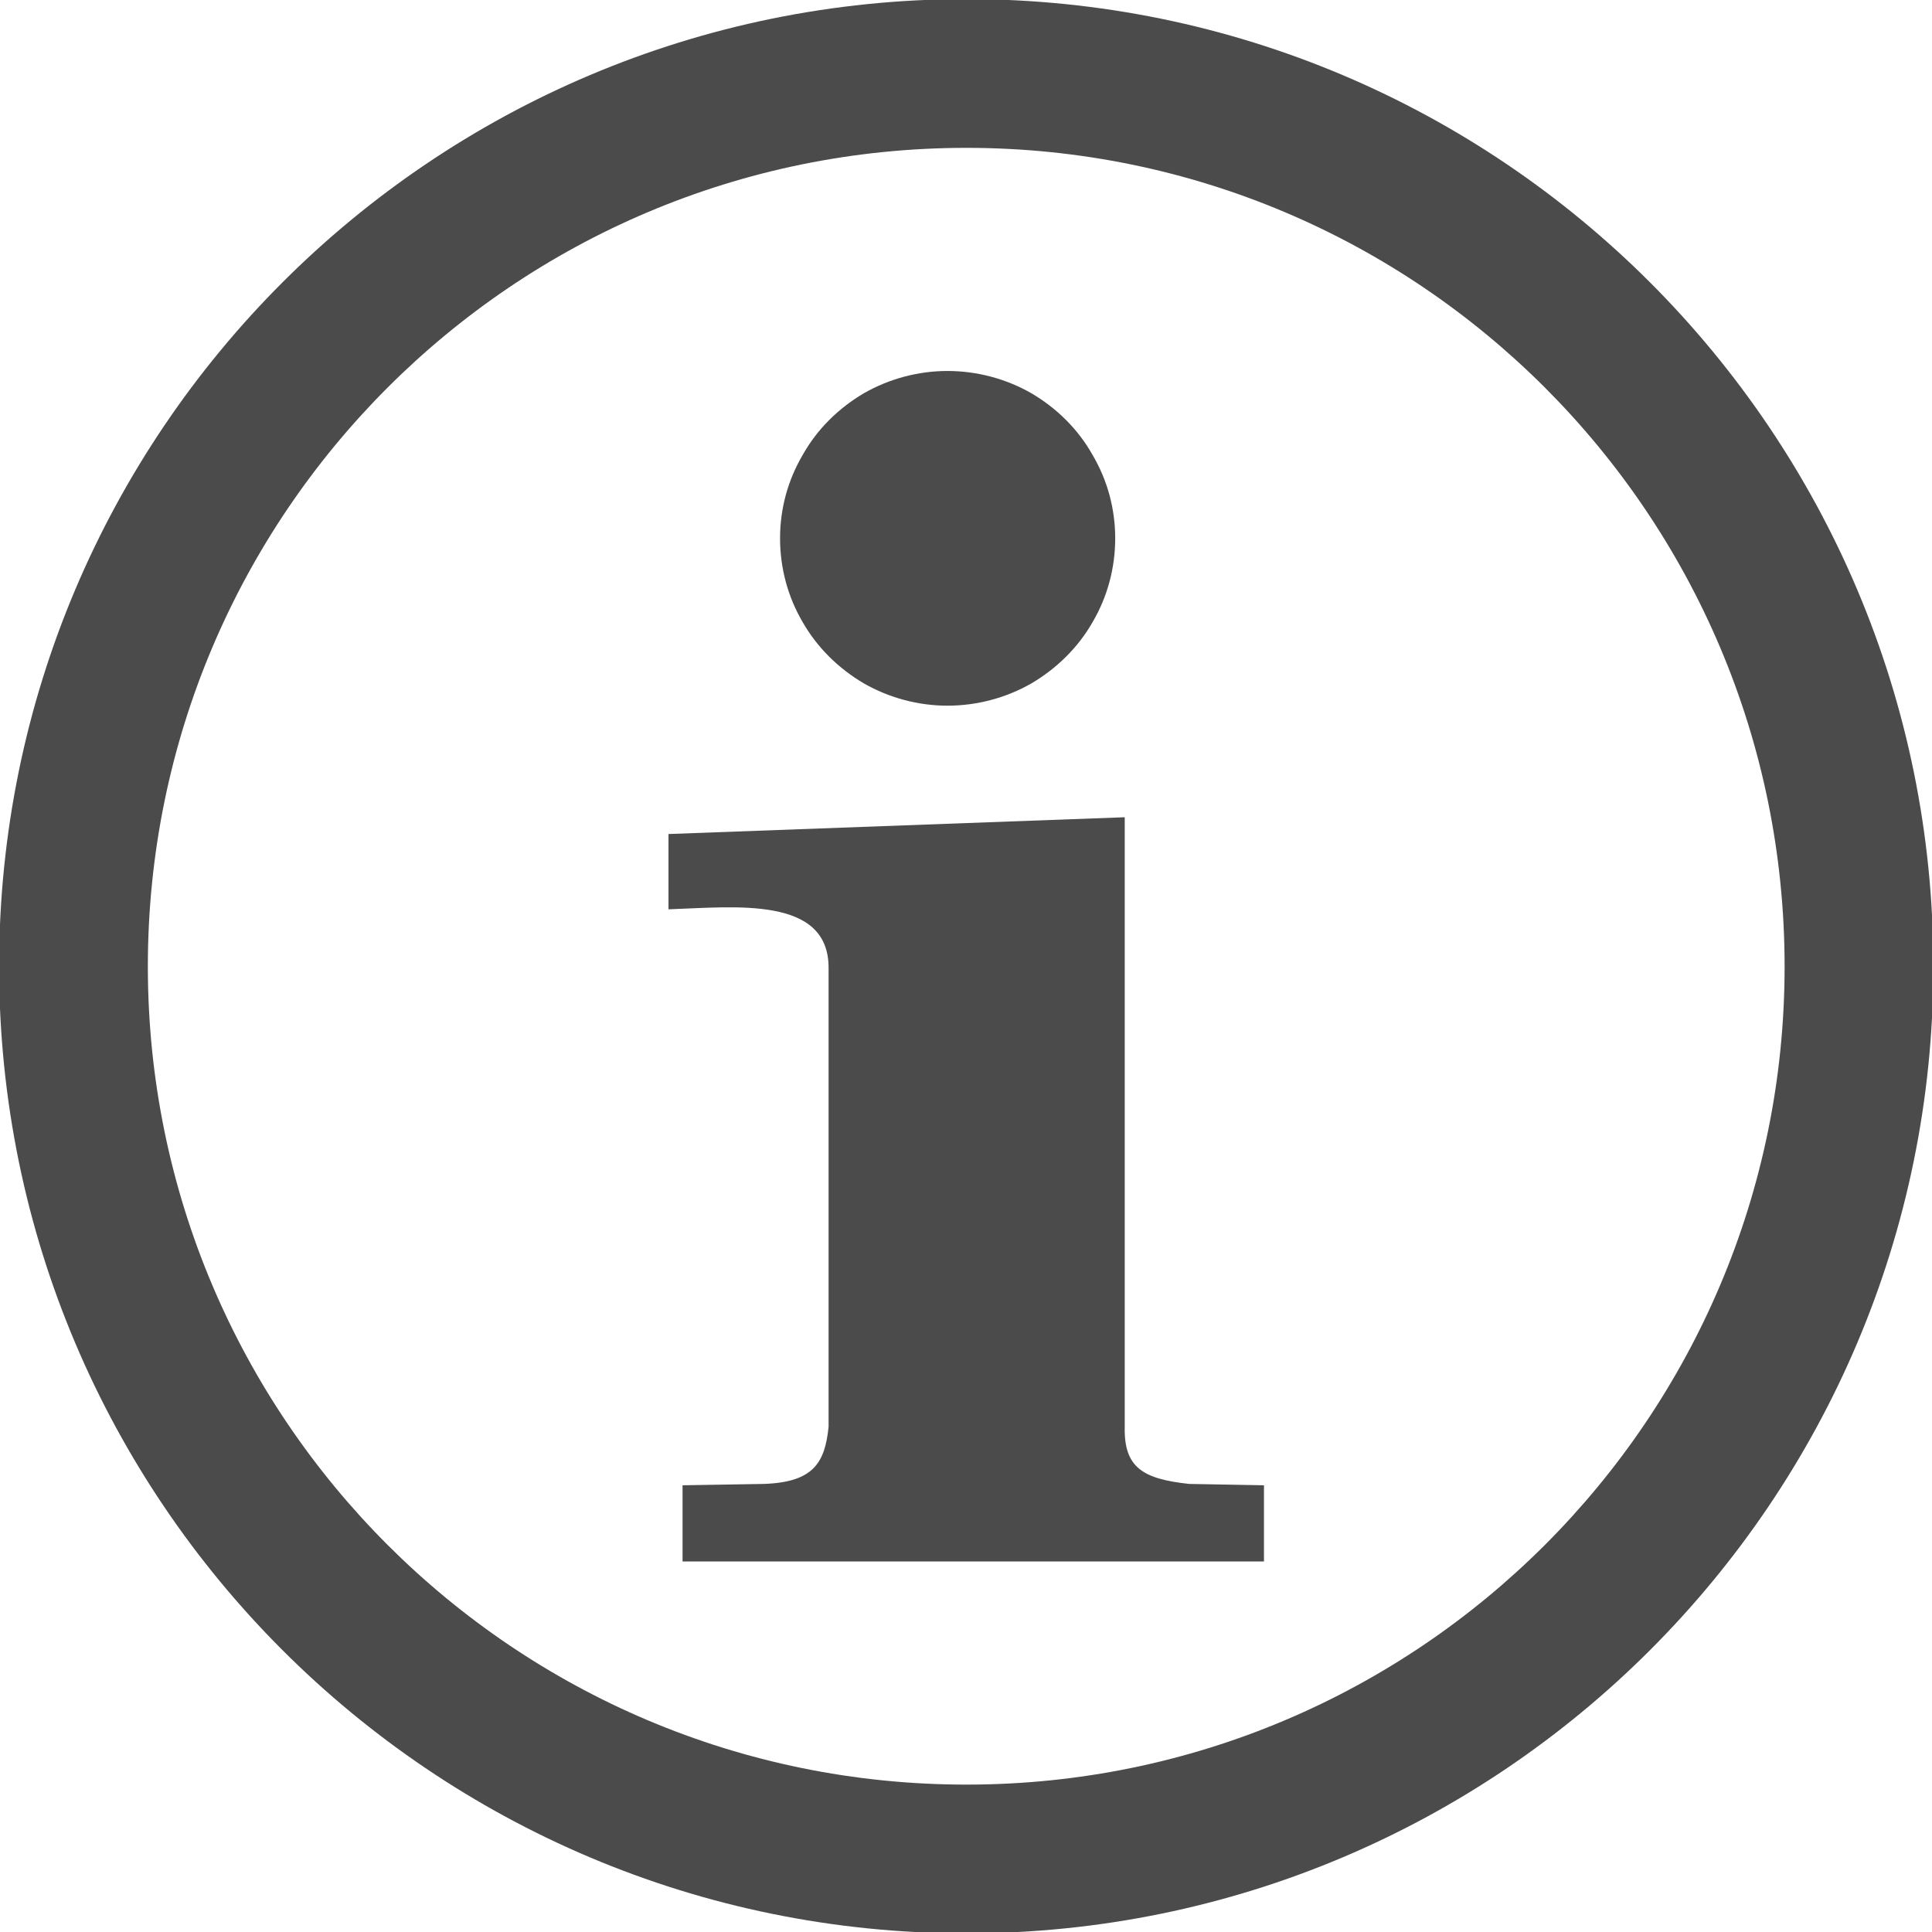
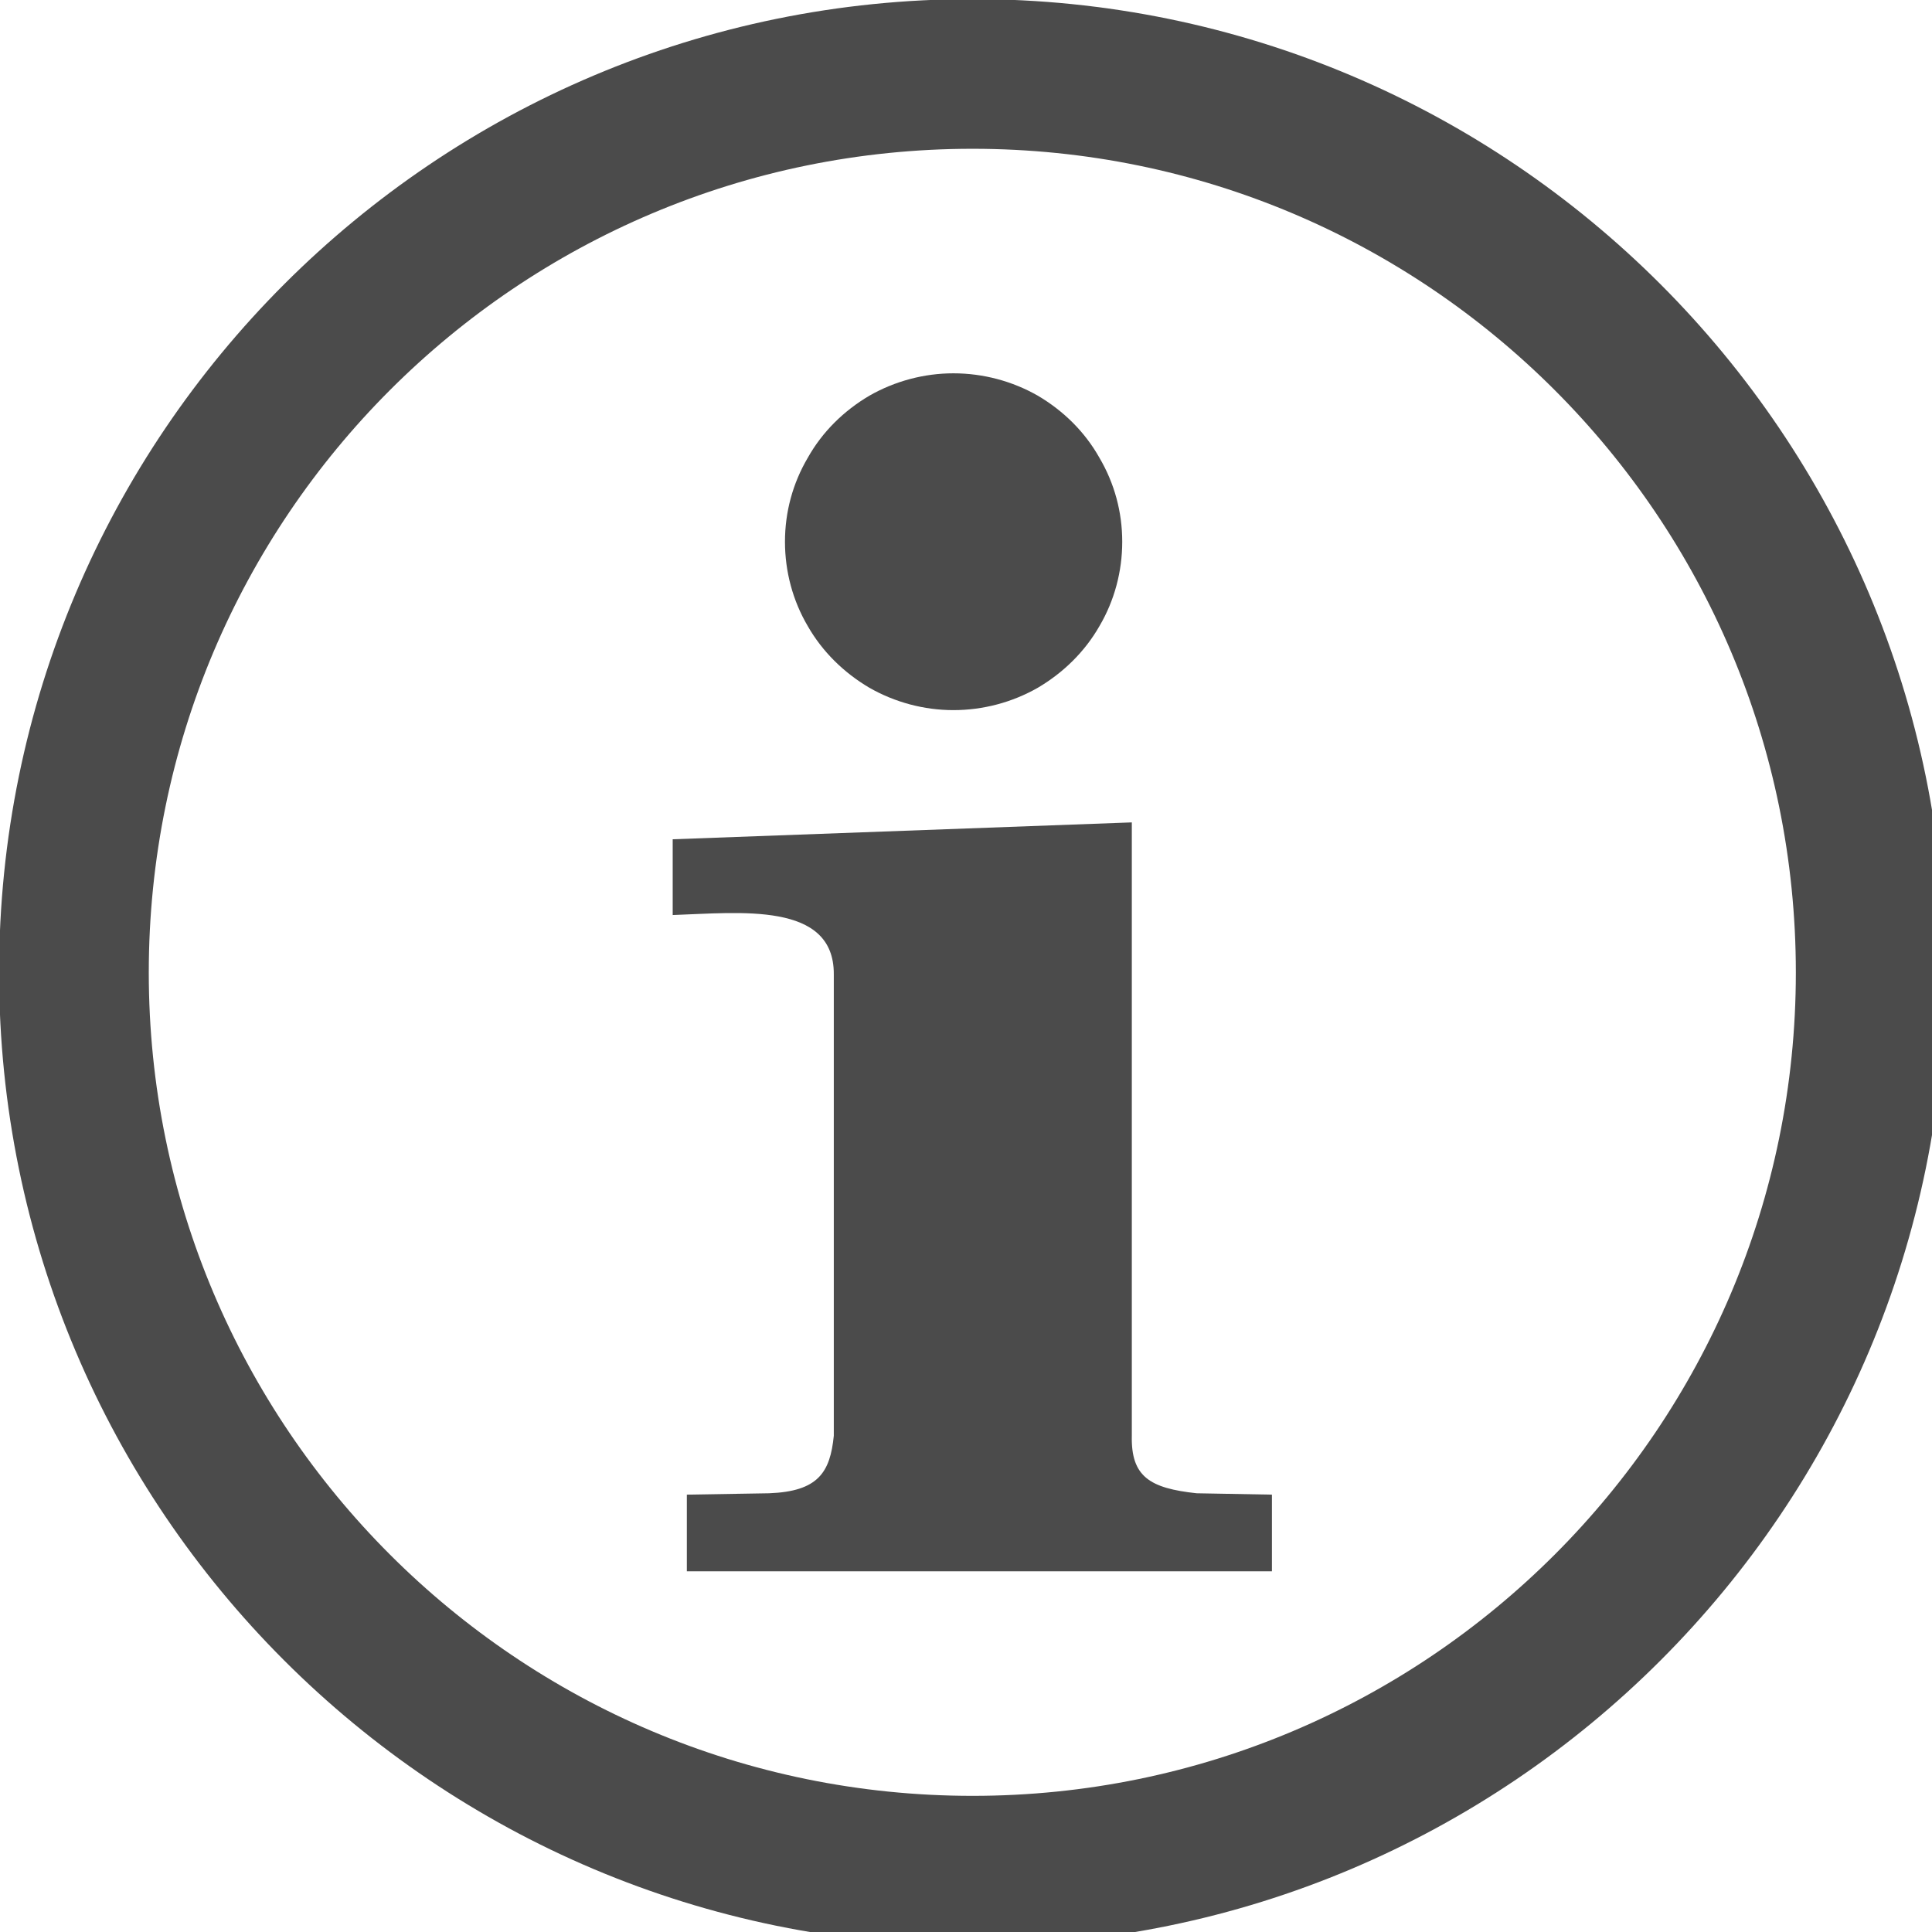
- <svg xmlns="http://www.w3.org/2000/svg" xmlns:ns1="http://xml.openoffice.org/svg/export" version="1.2" width="42.6mm" height="42.6mm" viewBox="0 0 4260 4260" preserveAspectRatio="xMidYMid" fill-rule="evenodd" stroke-width="28.222" stroke-linejoin="round" xml:space="preserve">
-   <defs class="ClipPathGroup">
+ <svg xmlns="http://www.w3.org/2000/svg" version="1.2" width="160" height="160" viewBox="0 0 4233.333 4233.333" preserveAspectRatio="xMidYMid" fill-rule="evenodd" stroke-width="28.222" stroke-linejoin="round" xml:space="preserve" id="svg10436">
+   <defs class="ClipPathGroup" id="defs10374">
    <clipPath id="presentation_clip_path" clipPathUnits="userSpaceOnUse">
-       <rect x="0" y="0" width="4260" height="4260" />
-     </clipPath>
-     <clipPath id="presentation_clip_path_shrink" clipPathUnits="userSpaceOnUse">
-       <rect x="4" y="4" width="4252" height="4252" />
+       <rect x="0" y="0" width="4260" height="4260" id="rect10368" />
    </clipPath>
  </defs>
-   <defs class="TextShapeIndex">
-     <g ns1:slide="id1" ns1:id-list="id3" />
-   </defs>
-   <defs class="EmbeddedBulletChars">
-     <g id="bullet-char-template-57356" transform="scale(0.0004882812,-0.0004882812)">
-       <path d="M 580,1141 L 1163,571 580,0 -4,571 580,1141 Z" />
-     </g>
-     <g id="bullet-char-template-57354" transform="scale(0.0004882812,-0.0004882812)">
-       <path d="M 8,1128 L 1137,1128 1137,0 8,0 8,1128 Z" />
-     </g>
-     <g id="bullet-char-template-10146" transform="scale(0.0004882812,-0.0004882812)">
-       <path d="M 174,0 L 602,739 174,1481 1456,739 174,0 Z M 1358,739 L 309,1346 659,739 1358,739 Z" />
-     </g>
-     <g id="bullet-char-template-10132" transform="scale(0.0004882812,-0.0004882812)">
-       <path d="M 2015,739 L 1276,0 717,0 1260,543 174,543 174,936 1260,936 717,1481 1274,1481 2015,739 Z" />
-     </g>
-     <g id="bullet-char-template-10007" transform="scale(0.0004882812,-0.0004882812)">
-       <path d="M 0,-2 C -7,14 -16,27 -25,37 L 356,567 C 262,823 215,952 215,954 215,979 228,992 255,992 264,992 276,990 289,987 310,991 331,999 354,1012 L 381,999 492,748 772,1049 836,1024 860,1049 C 881,1039 901,1025 922,1006 886,937 835,863 770,784 769,783 710,716 594,584 L 774,223 C 774,196 753,168 711,139 L 727,119 C 717,90 699,76 672,76 641,76 570,178 457,381 L 164,-76 C 142,-110 111,-127 72,-127 30,-127 9,-110 8,-76 1,-67 -2,-52 -2,-32 -2,-23 -1,-13 0,-2 Z" />
-     </g>
-     <g id="bullet-char-template-10004" transform="scale(0.0004882812,-0.0004882812)">
-       <path d="M 285,-33 C 182,-33 111,30 74,156 52,228 41,333 41,471 41,549 55,616 82,672 116,743 169,778 240,778 293,778 328,747 346,684 L 369,508 C 377,444 397,411 428,410 L 1163,1116 C 1174,1127 1196,1133 1229,1133 1271,1133 1292,1118 1292,1087 L 1292,965 C 1292,929 1282,901 1262,881 L 442,47 C 390,-6 338,-33 285,-33 Z" />
-     </g>
-     <g id="bullet-char-template-9679" transform="scale(0.0004882812,-0.0004882812)">
-       <path d="M 813,0 C 632,0 489,54 383,161 276,268 223,411 223,592 223,773 276,916 383,1023 489,1130 632,1184 813,1184 992,1184 1136,1130 1245,1023 1353,916 1407,772 1407,592 1407,412 1353,268 1245,161 1136,54 992,0 813,0 Z" />
-     </g>
-     <g id="bullet-char-template-8226" transform="scale(0.0004882812,-0.0004882812)">
-       <path d="M 346,457 C 273,457 209,483 155,535 101,586 74,649 74,723 74,796 101,859 155,911 209,963 273,989 346,989 419,989 480,963 531,910 582,859 608,796 608,723 608,648 583,586 532,535 482,483 420,457 346,457 Z" />
-     </g>
-     <g id="bullet-char-template-8211" transform="scale(0.0004882812,-0.0004882812)">
-       <path d="M -4,459 L 1135,459 1135,606 -4,606 -4,459 Z" />
-     </g>
-     <g id="bullet-char-template-61548" transform="scale(0.0004882812,-0.0004882812)">
-       <path d="M 173,740 C 173,903 231,1043 346,1159 462,1274 601,1332 765,1332 928,1332 1067,1274 1183,1159 1299,1043 1357,903 1357,740 1357,577 1299,437 1183,322 1067,206 928,148 765,148 601,148 462,206 346,322 231,437 173,577 173,740 Z" />
-     </g>
-   </defs>
-   <g>
-     <g id="id2" class="Master_Slide">
-       <g id="bg-id2" class="Background" />
-       <g id="bo-id2" class="BackgroundObjects" />
-     </g>
-   </g>
-   <g class="SlideGroup">
-     <g>
+   <defs class="TextShapeIndex" id="defs10378" />
+   <defs class="EmbeddedBulletChars" id="defs10410" />
+   <g class="SlideGroup" id="g10434">
+     <g id="g10432">
      <g id="container-id1">
        <g id="id1" class="Slide" clip-path="url(#presentation_clip_path)">
-           <g class="Page">
-             <g class="Graphic">
+           <g class="Page" id="g10428">
+             <g class="Graphic" id="g10426">
              <g id="id3">
-                 <rect class="BoundingBox" stroke="none" fill="none" x="-511" y="-511" width="5284" height="5284" />
-                 <path fill="rgb(75,75,75)" stroke="none" d="M 2131,-2 C 953,-2 -2,953 -2,2131 -2,3308 953,4263 2131,4263 3308,4263 4263,3308 4263,2131 4263,953 3308,-2 2131,-2 L 2131,-2 Z M 2131,326 C 3127,326 3935,1134 3935,2131 3935,3127 3127,3935 2131,3935 1134,3935 326,3127 326,2131 326,1134 1134,326 2131,326 L 2131,326 Z" />
-                 <path fill="rgb(75,75,75)" stroke="none" d="M 2409,1372 C 2377,1428 2330,1474 2274,1507 2218,1539 2154,1556 2089,1556 2025,1556 1961,1539 1905,1507 1849,1474 1802,1428 1770,1372 1737,1316 1720,1252 1720,1187 1720,1122 1737,1059 1770,1003 1802,946 1849,900 1905,867 1961,835 2025,818 2089,818 2154,818 2218,835 2274,867 2330,900 2377,946 2409,1003 2442,1059 2459,1122 2459,1187 2459,1252 2442,1316 2409,1372 Z" />
-                 <path fill="rgb(75,75,75)" stroke="none" d="M 2480,3146 C 2478,3236 2520,3261 2622,3272 L 2787,3275 2787,3443 1505,3443 1505,3275 1685,3272 C 1793,3268 1819,3226 1827,3146 L 1827,2135 C 1828,1975 1621,2000 1474,2005 L 1474,1839 2480,1802 Z" />
+                 <rect class="BoundingBox" stroke="none" fill="none" x="-511" y="-511" width="5284" height="5284" id="rect10417" />
+                 <path fill="#4b4b4b" stroke="none" d="M 2131,-2 C 953,-2 -2,953 -2,2131 -2,3308 953,4263 2131,4263 3308,4263 4263,3308 4263,2131 4263,953 3308,-2 2131,-2 Z m 0,328 c 996,0 1804,808 1804,1805 0,996 -808,1804 -1804,1804 C 1134,3935 326,3127 326,2131 326,1134 1134,326 2131,326 Z" id="path10419" />
+                 <path fill="#4b4b4b" stroke="none" d="m 2409,1372 c -32,56 -79,102 -135,135 -56,32 -120,49 -185,49 -64,0 -128,-17 -184,-49 -56,-33 -103,-79 -135,-135 -33,-56 -50,-120 -50,-185 0,-65 17,-128 50,-184 32,-57 79,-103 135,-136 56,-32 120,-49 184,-49 65,0 129,17 185,49 56,33 103,79 135,136 33,56 50,119 50,184 0,65 -17,129 -50,185 z" id="path10421" />
+                 <path fill="#4b4b4b" stroke="none" d="m 2480,3146 c -2,90 40,115 142,126 l 165,3 v 168 H 1505 v -168 l 180,-3 c 108,-4 134,-46 142,-126 V 2135 c 1,-160 -206,-135 -353,-130 v -166 l 1006,-37 z" id="path10423" />
              </g>
            </g>
          </g>
        </g>
      </g>
    </g>
  </g>
</svg>
